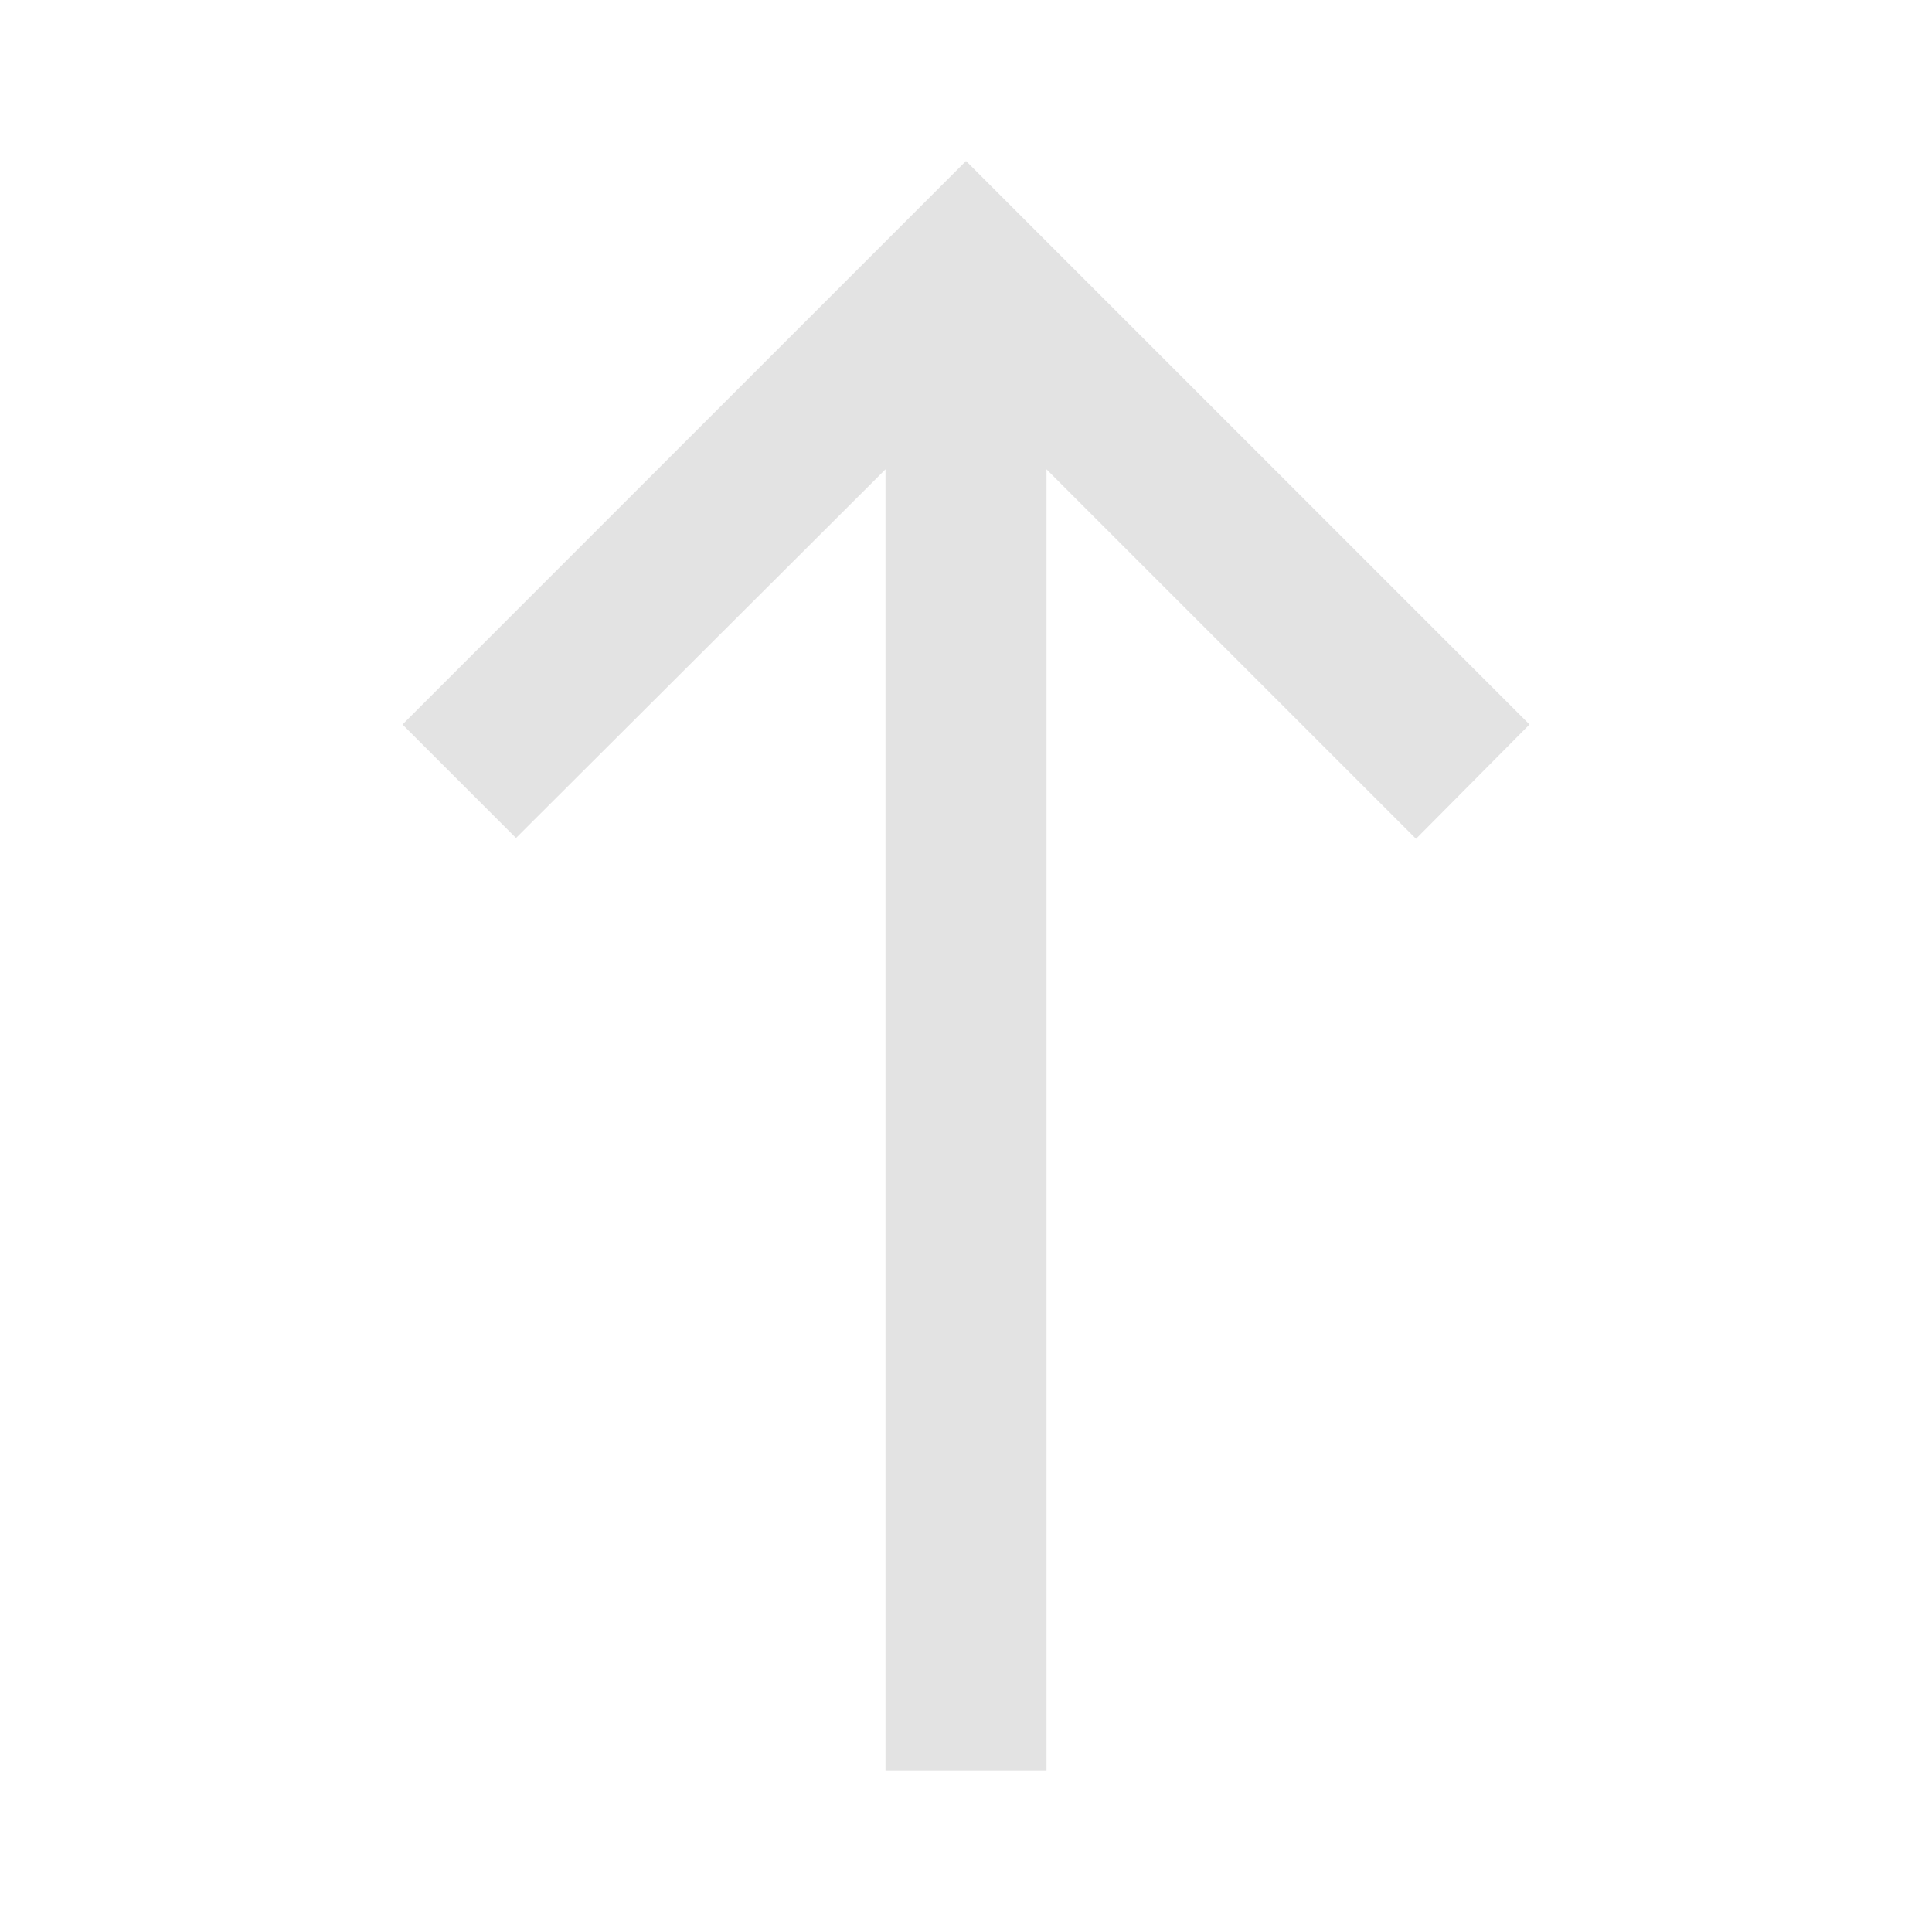
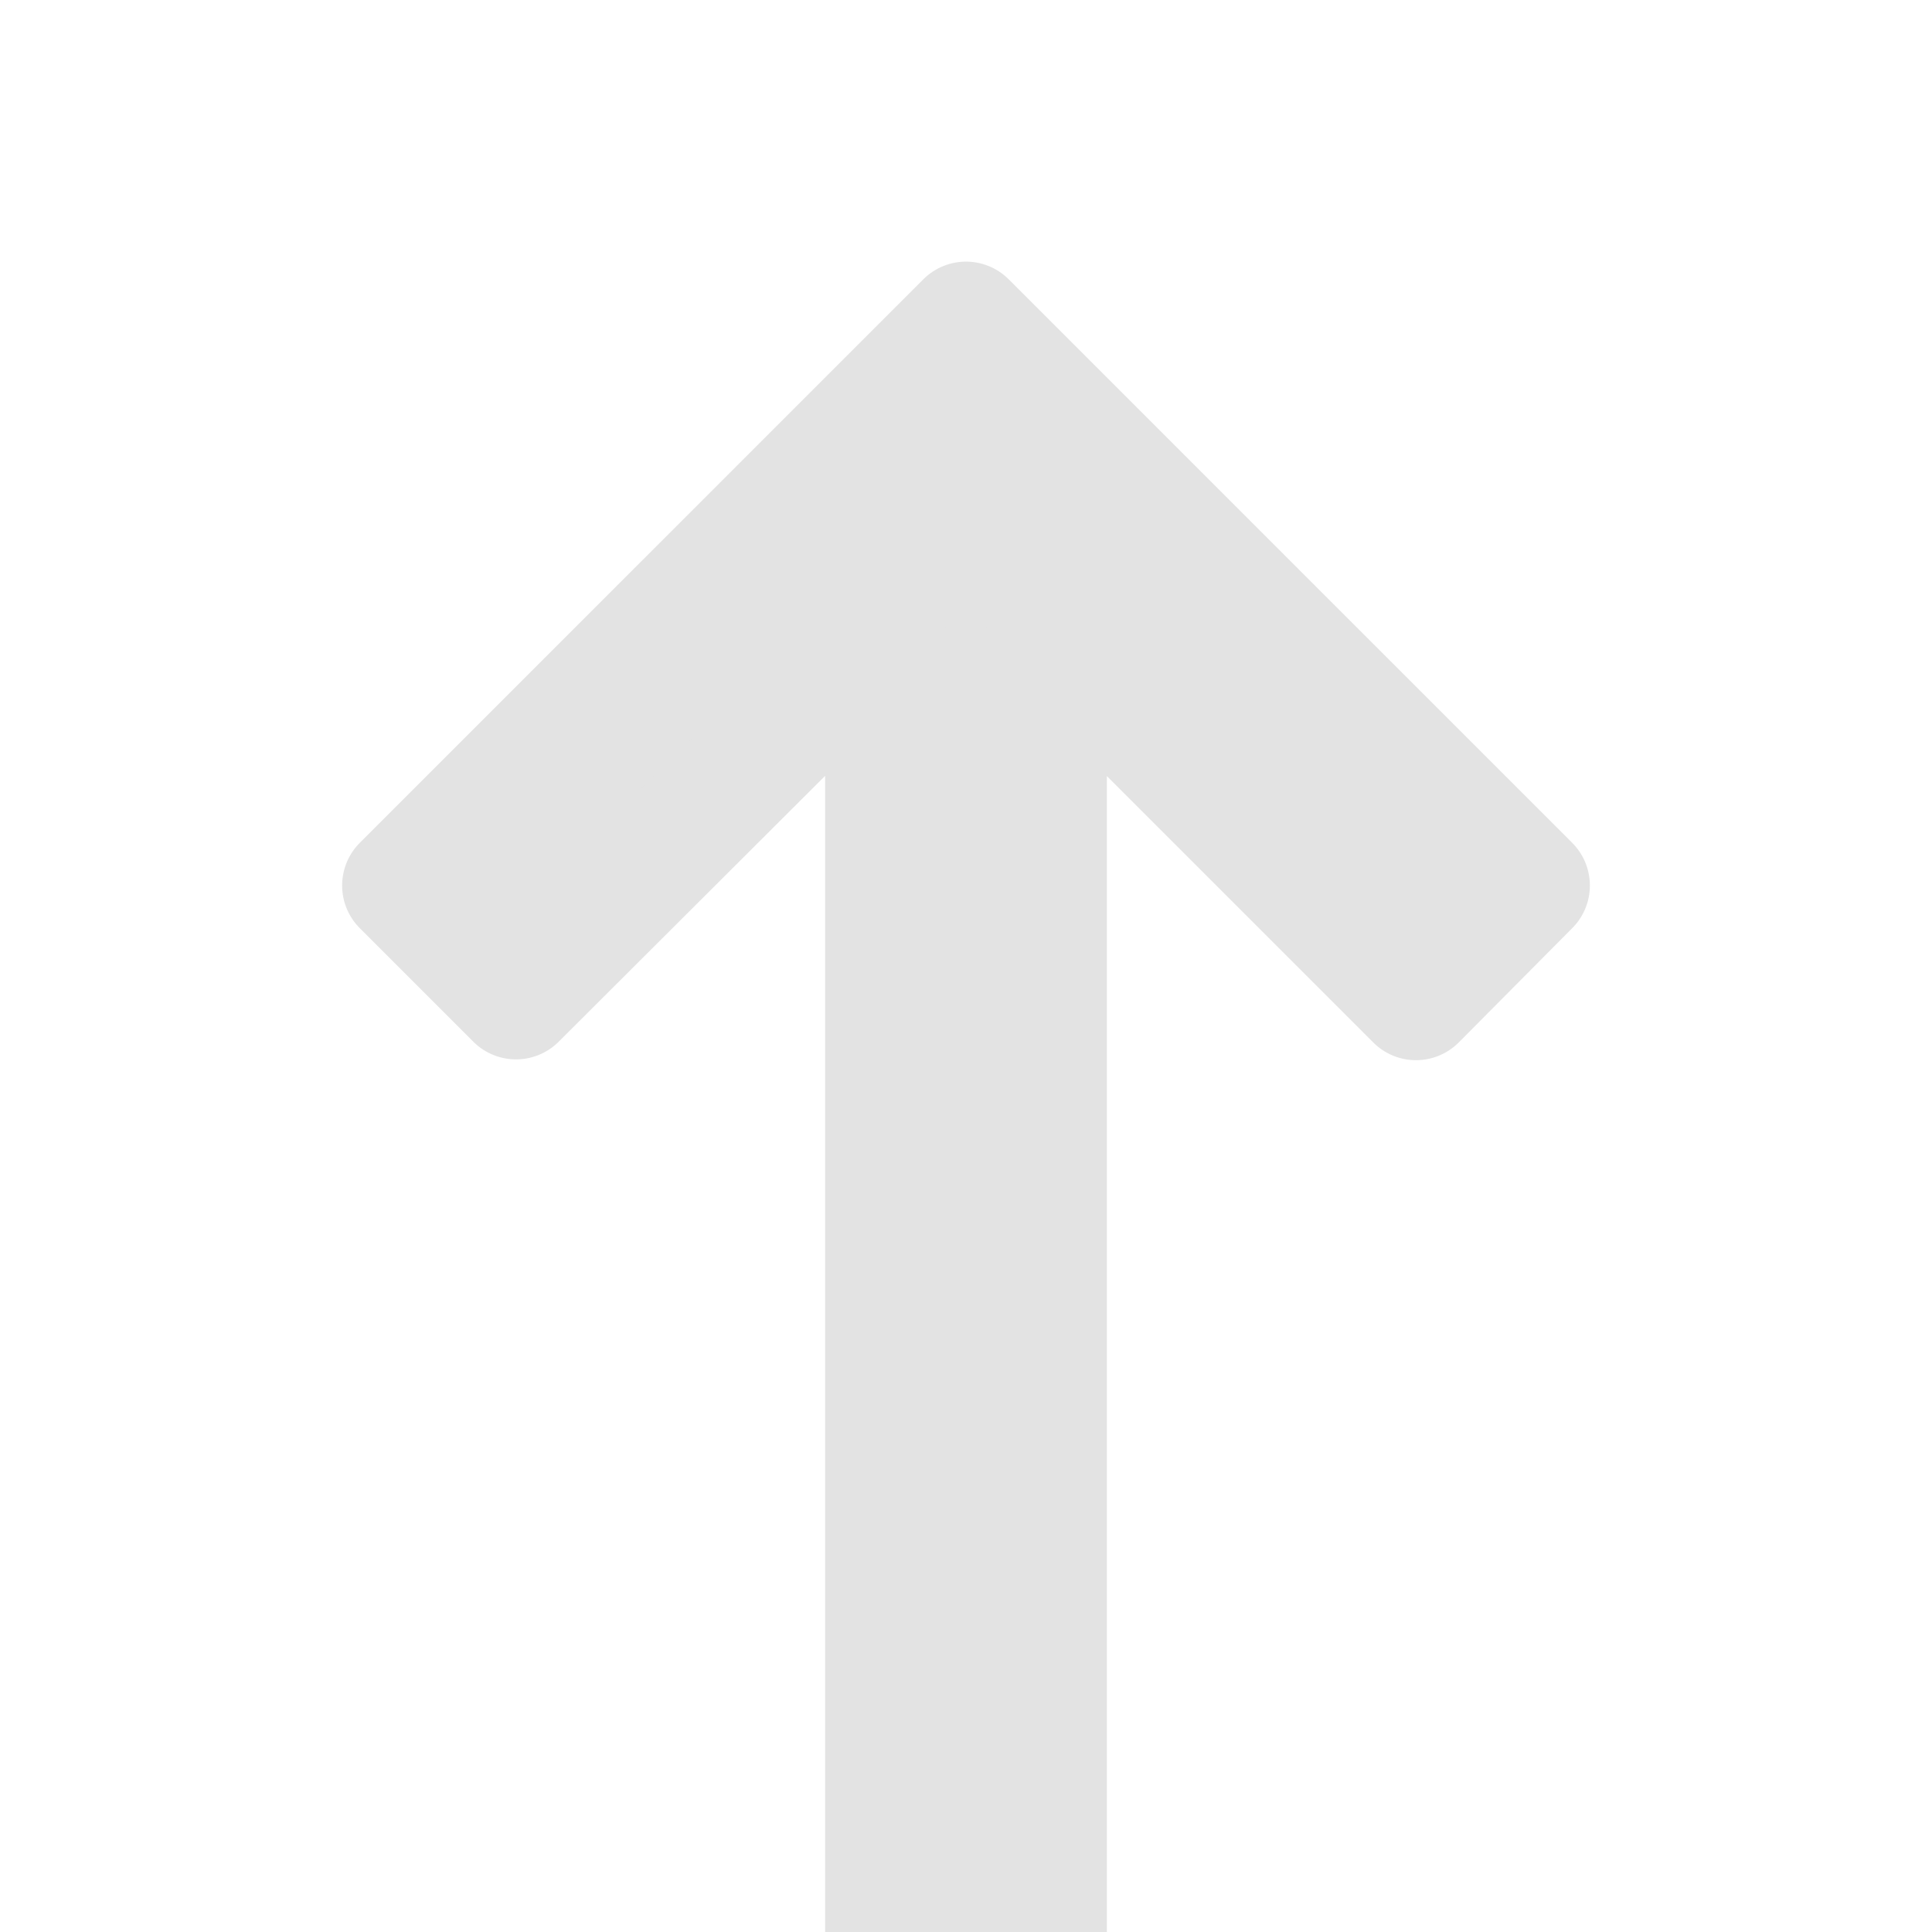
<svg xmlns="http://www.w3.org/2000/svg" enable-background="new 0 0 24 24" height="24px" viewBox="0 0 24 24" width="24px" fill="#e3e3e3">
  <rect fill="none" height="24" width="24" />
-   <path d="M5,9l1.41,1.41L11,5.83V22H13V5.83l4.59,4.59L19,9l-7-7L5,9z" />
+   <path d="M5,9l1.41,1.41L11,5.83V22H13V5.83l4.59,4.59L19,9l-7-7L5,9z" stroke="#e3e3e3" stroke-width="1.5" stroke-linejoin="round" transform="translate(0, 2)" />
</svg>
